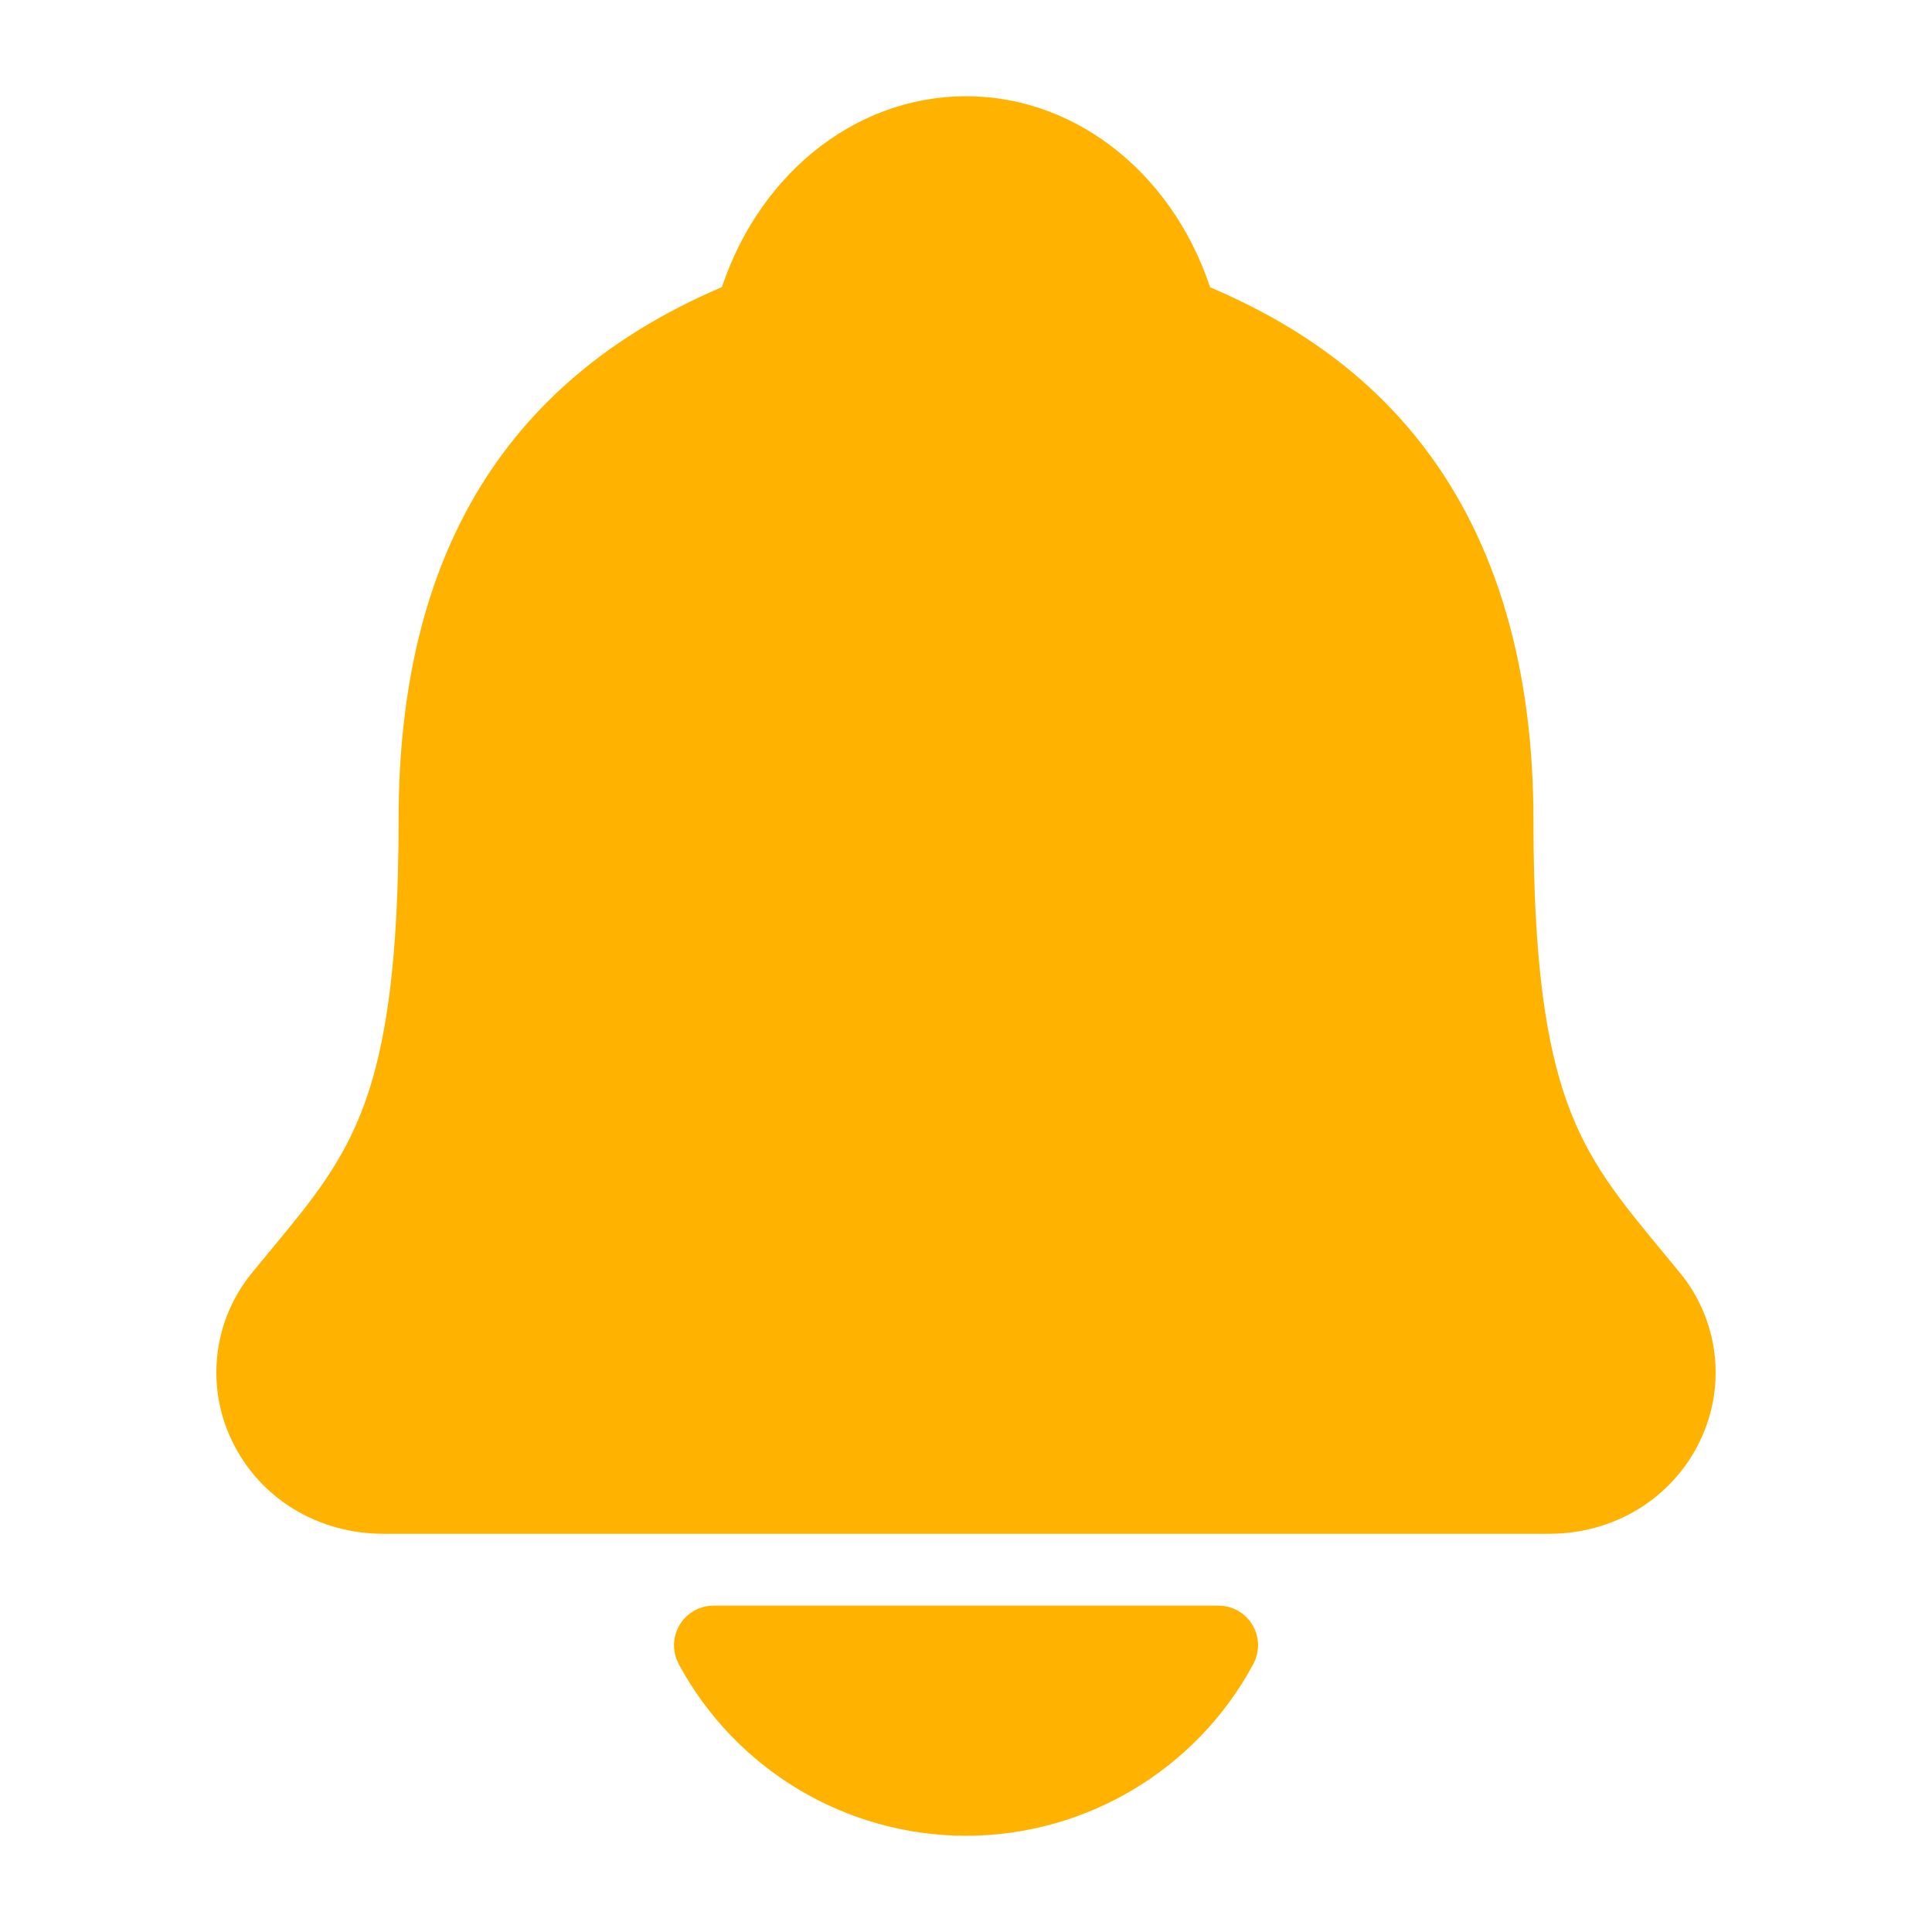
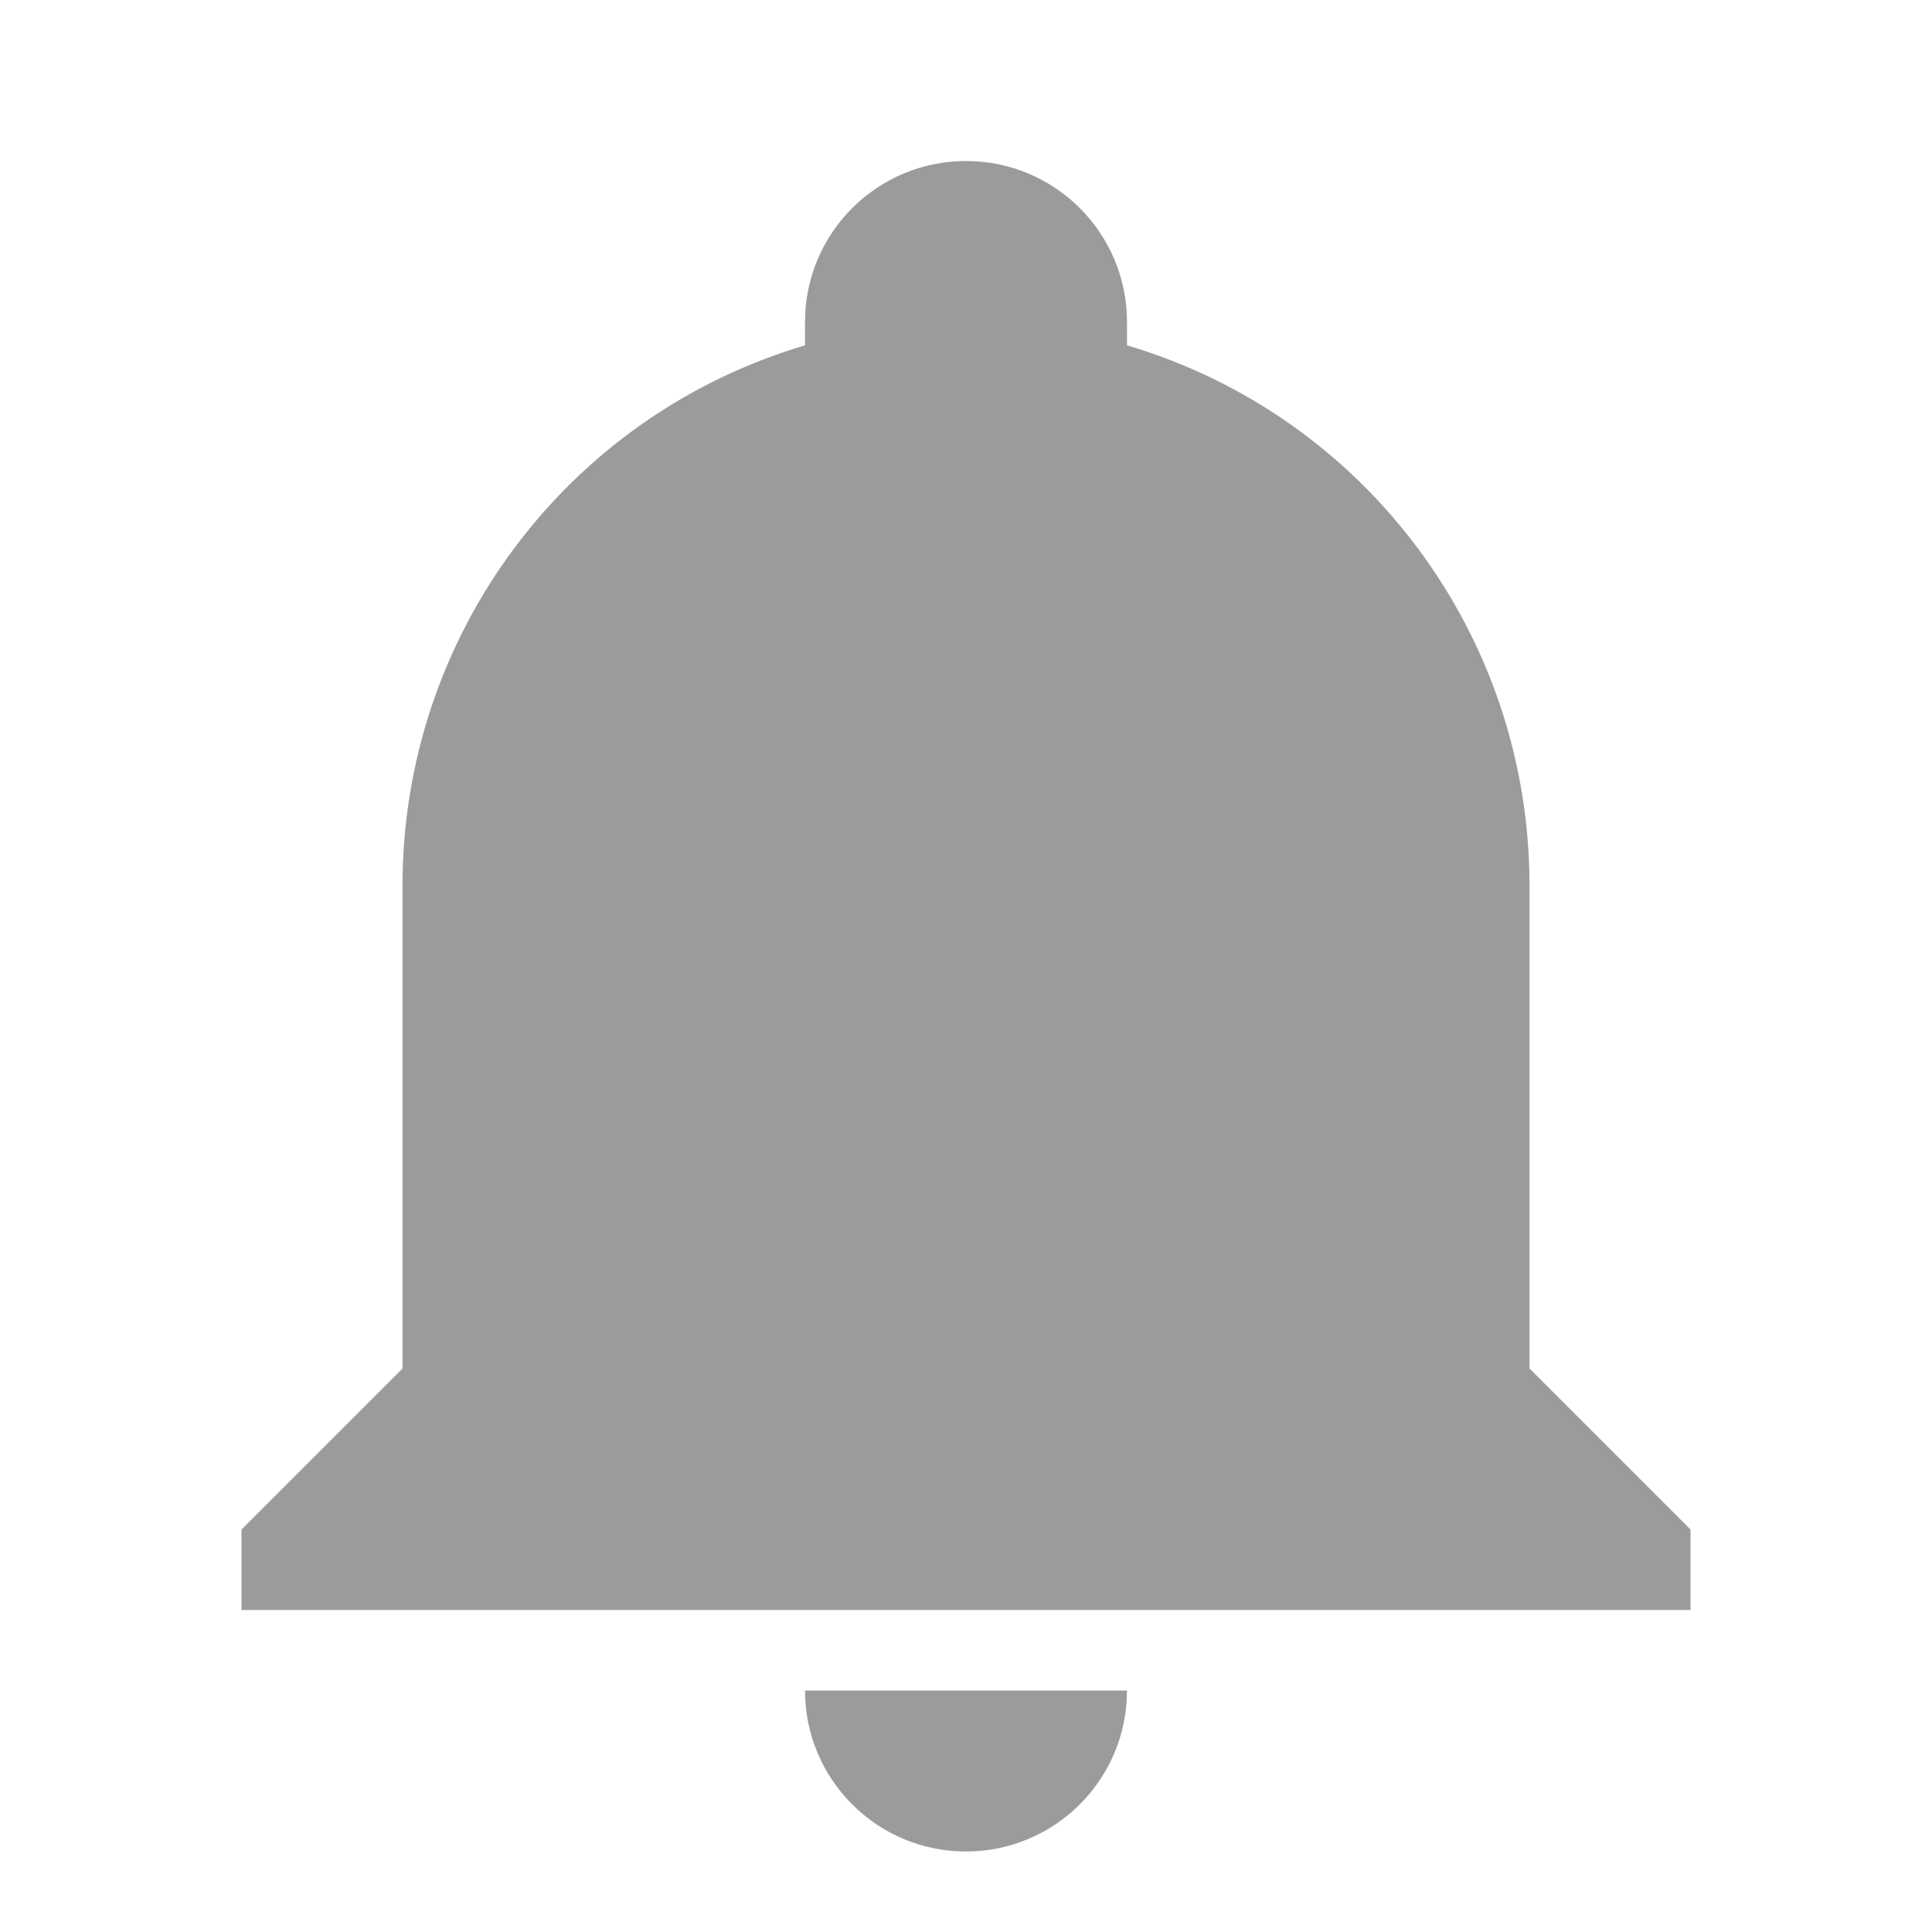
- <svg xmlns="http://www.w3.org/2000/svg" width="2em" height="2em" viewBox="0 0 512 512">
-   <path fill="#FFB200" d="M440.08 341.31c-1.66-2-3.29-4-4.89-5.93c-22-26.61-35.31-42.67-35.31-118c0-39-9.33-71-27.72-95c-13.56-17.73-31.89-31.18-56.05-41.12a3 3 0 0 1-.82-.67C306.6 51.49 282.82 32 256 32s-50.59 19.49-59.28 48.56a3.1 3.1 0 0 1-.81.65c-56.38 23.21-83.78 67.74-83.78 136.14c0 75.36-13.29 91.42-35.31 118c-1.6 1.93-3.23 3.89-4.89 5.93a35.16 35.16 0 0 0-4.65 37.62c6.17 13 19.32 21.07 34.33 21.07H410.5c14.94 0 28-8.06 34.19-21a35.17 35.17 0 0 0-4.61-37.66M256 480a80.06 80.06 0 0 0 70.44-42.13a4 4 0 0 0-3.54-5.87H189.12a4 4 0 0 0-3.55 5.87A80.06 80.06 0 0 0 256 480" stroke-width="13" stroke="#FFB200" />
+ <svg xmlns="http://www.w3.org/2000/svg" width="48" height="48" viewBox="0 0 24 24">
+   <path fill="#9b9b9b" d="M21 19v1H3v-1l2-2v-6c0-3.1 2.03-5.83 5-6.71V4a2 2 0 0 1 2-2a2 2 0 0 1 2 2v.29c2.97.88 5 3.61 5 6.71v6zm-7 2a2 2 0 0 1-2 2a2 2 0 0 1-2-2" />
</svg>
